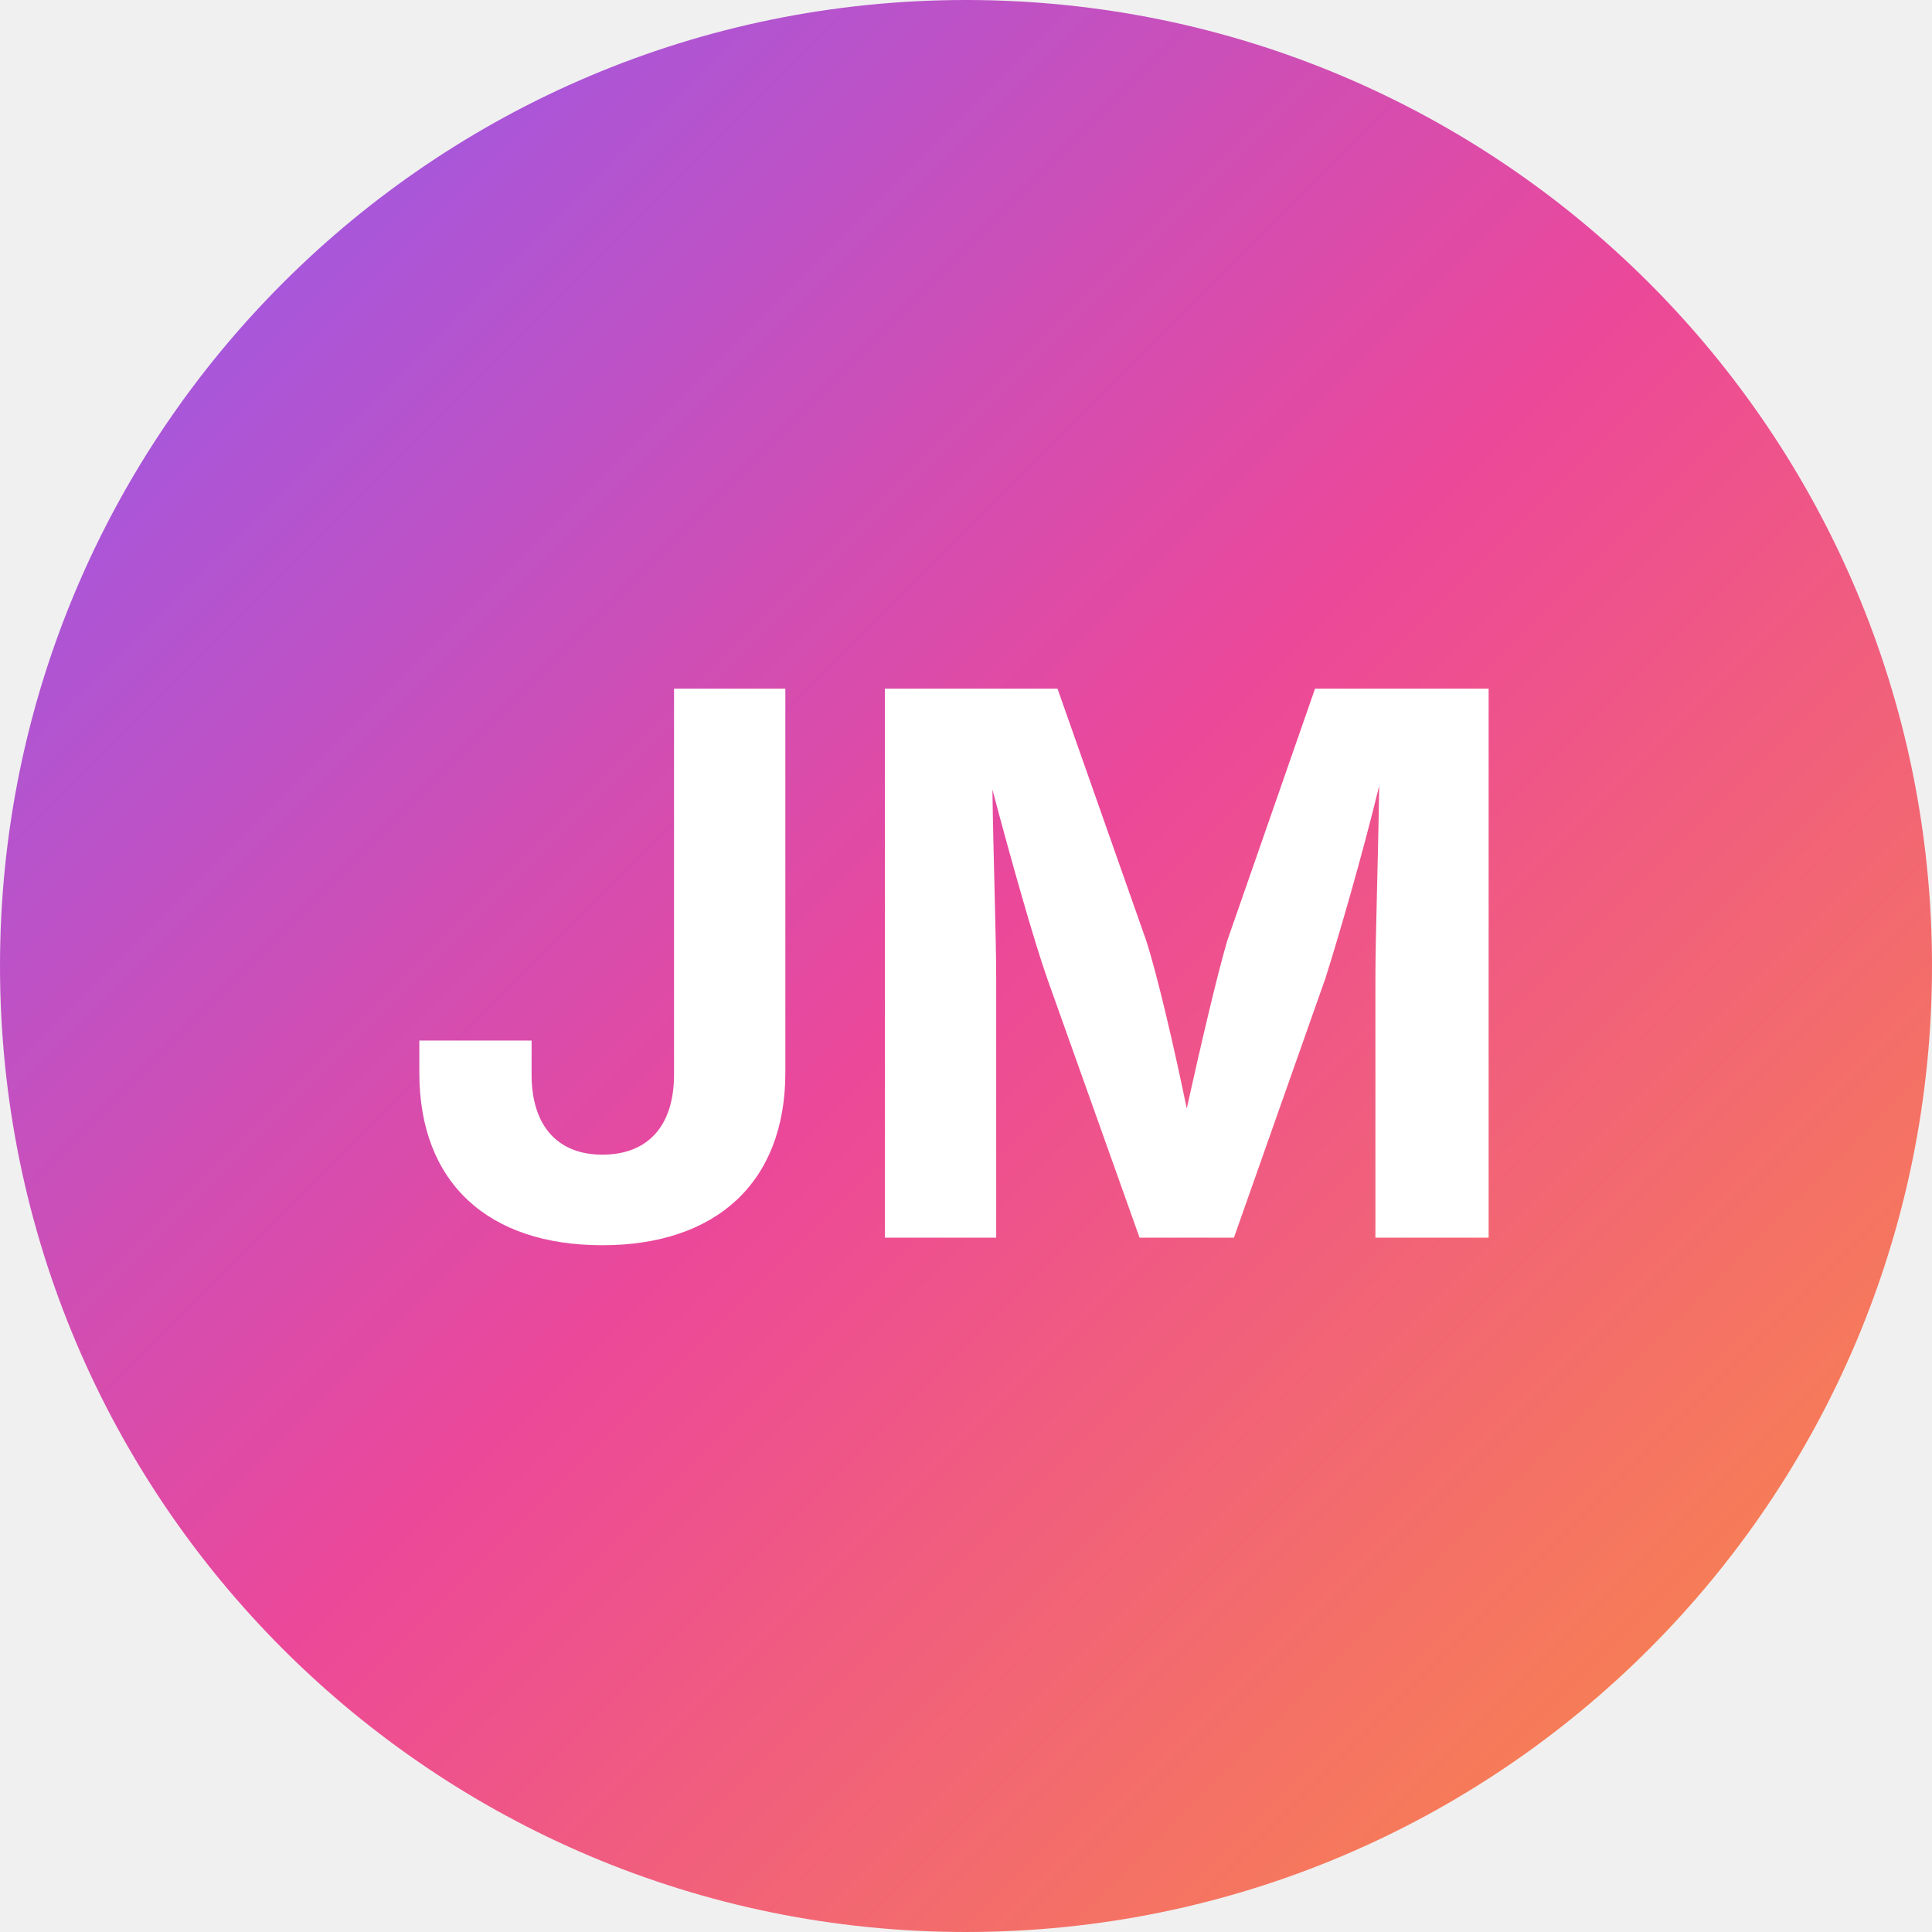
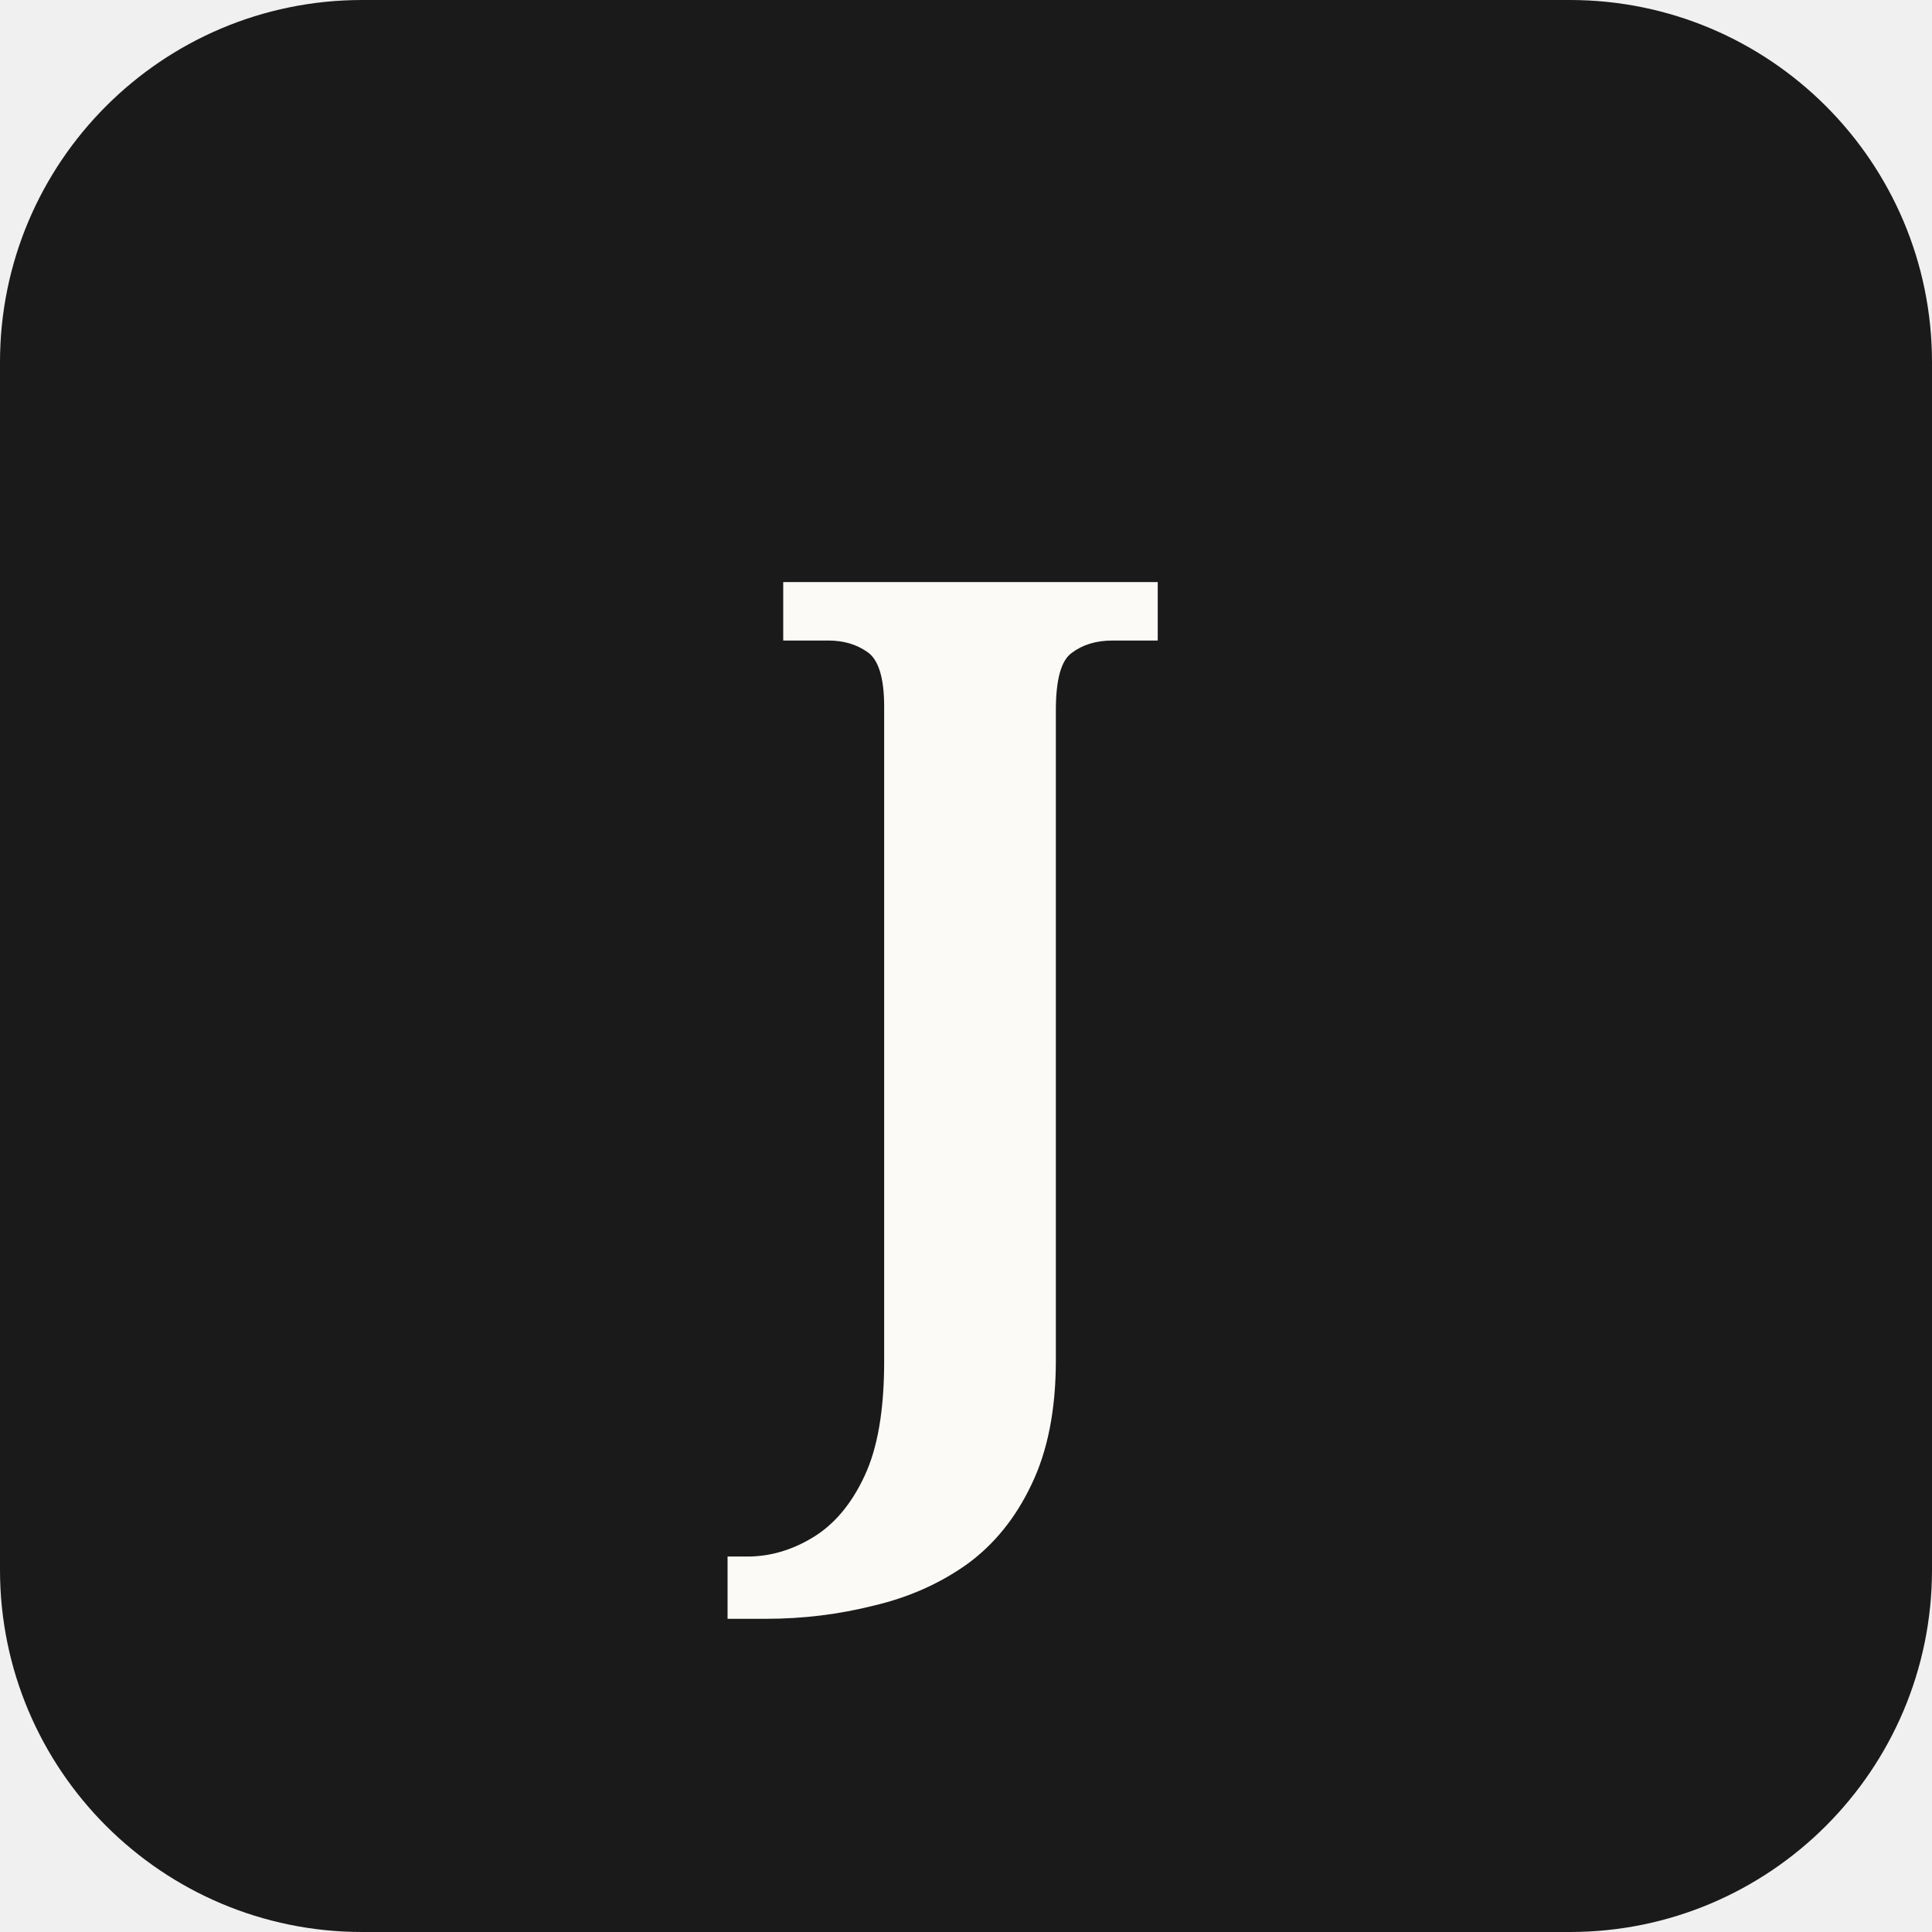
<svg xmlns="http://www.w3.org/2000/svg" viewBox="0 0 32 32">
-   <defs>
-     <linearGradient id="g" x1="0" y1="0" x2="1" y2="1">
-       <stop offset="0" stop-color="#8b5cf6" />
-       <stop offset=".5" stop-color="#ec4899" />
-       <stop offset="1" stop-color="#fb923c" />
-     </linearGradient>
-   </defs>
-   <circle cx="16" cy="16" r="16" fill="url(#g)" />
-   <text x="16" y="20.5" text-anchor="middle" font-family="system-ui, -apple-system, sans-serif" font-size="12.5" font-weight="700" fill="#fff">JM</text>
+   <rect width="32" height="32" rx="6" fill="#1a1a1a" />
+   <text x="16" y="22.5" text-anchor="middle" font-family="Georgia, serif" font-size="18" font-weight="600" fill="#fbfaf7">J</text>
</svg>
